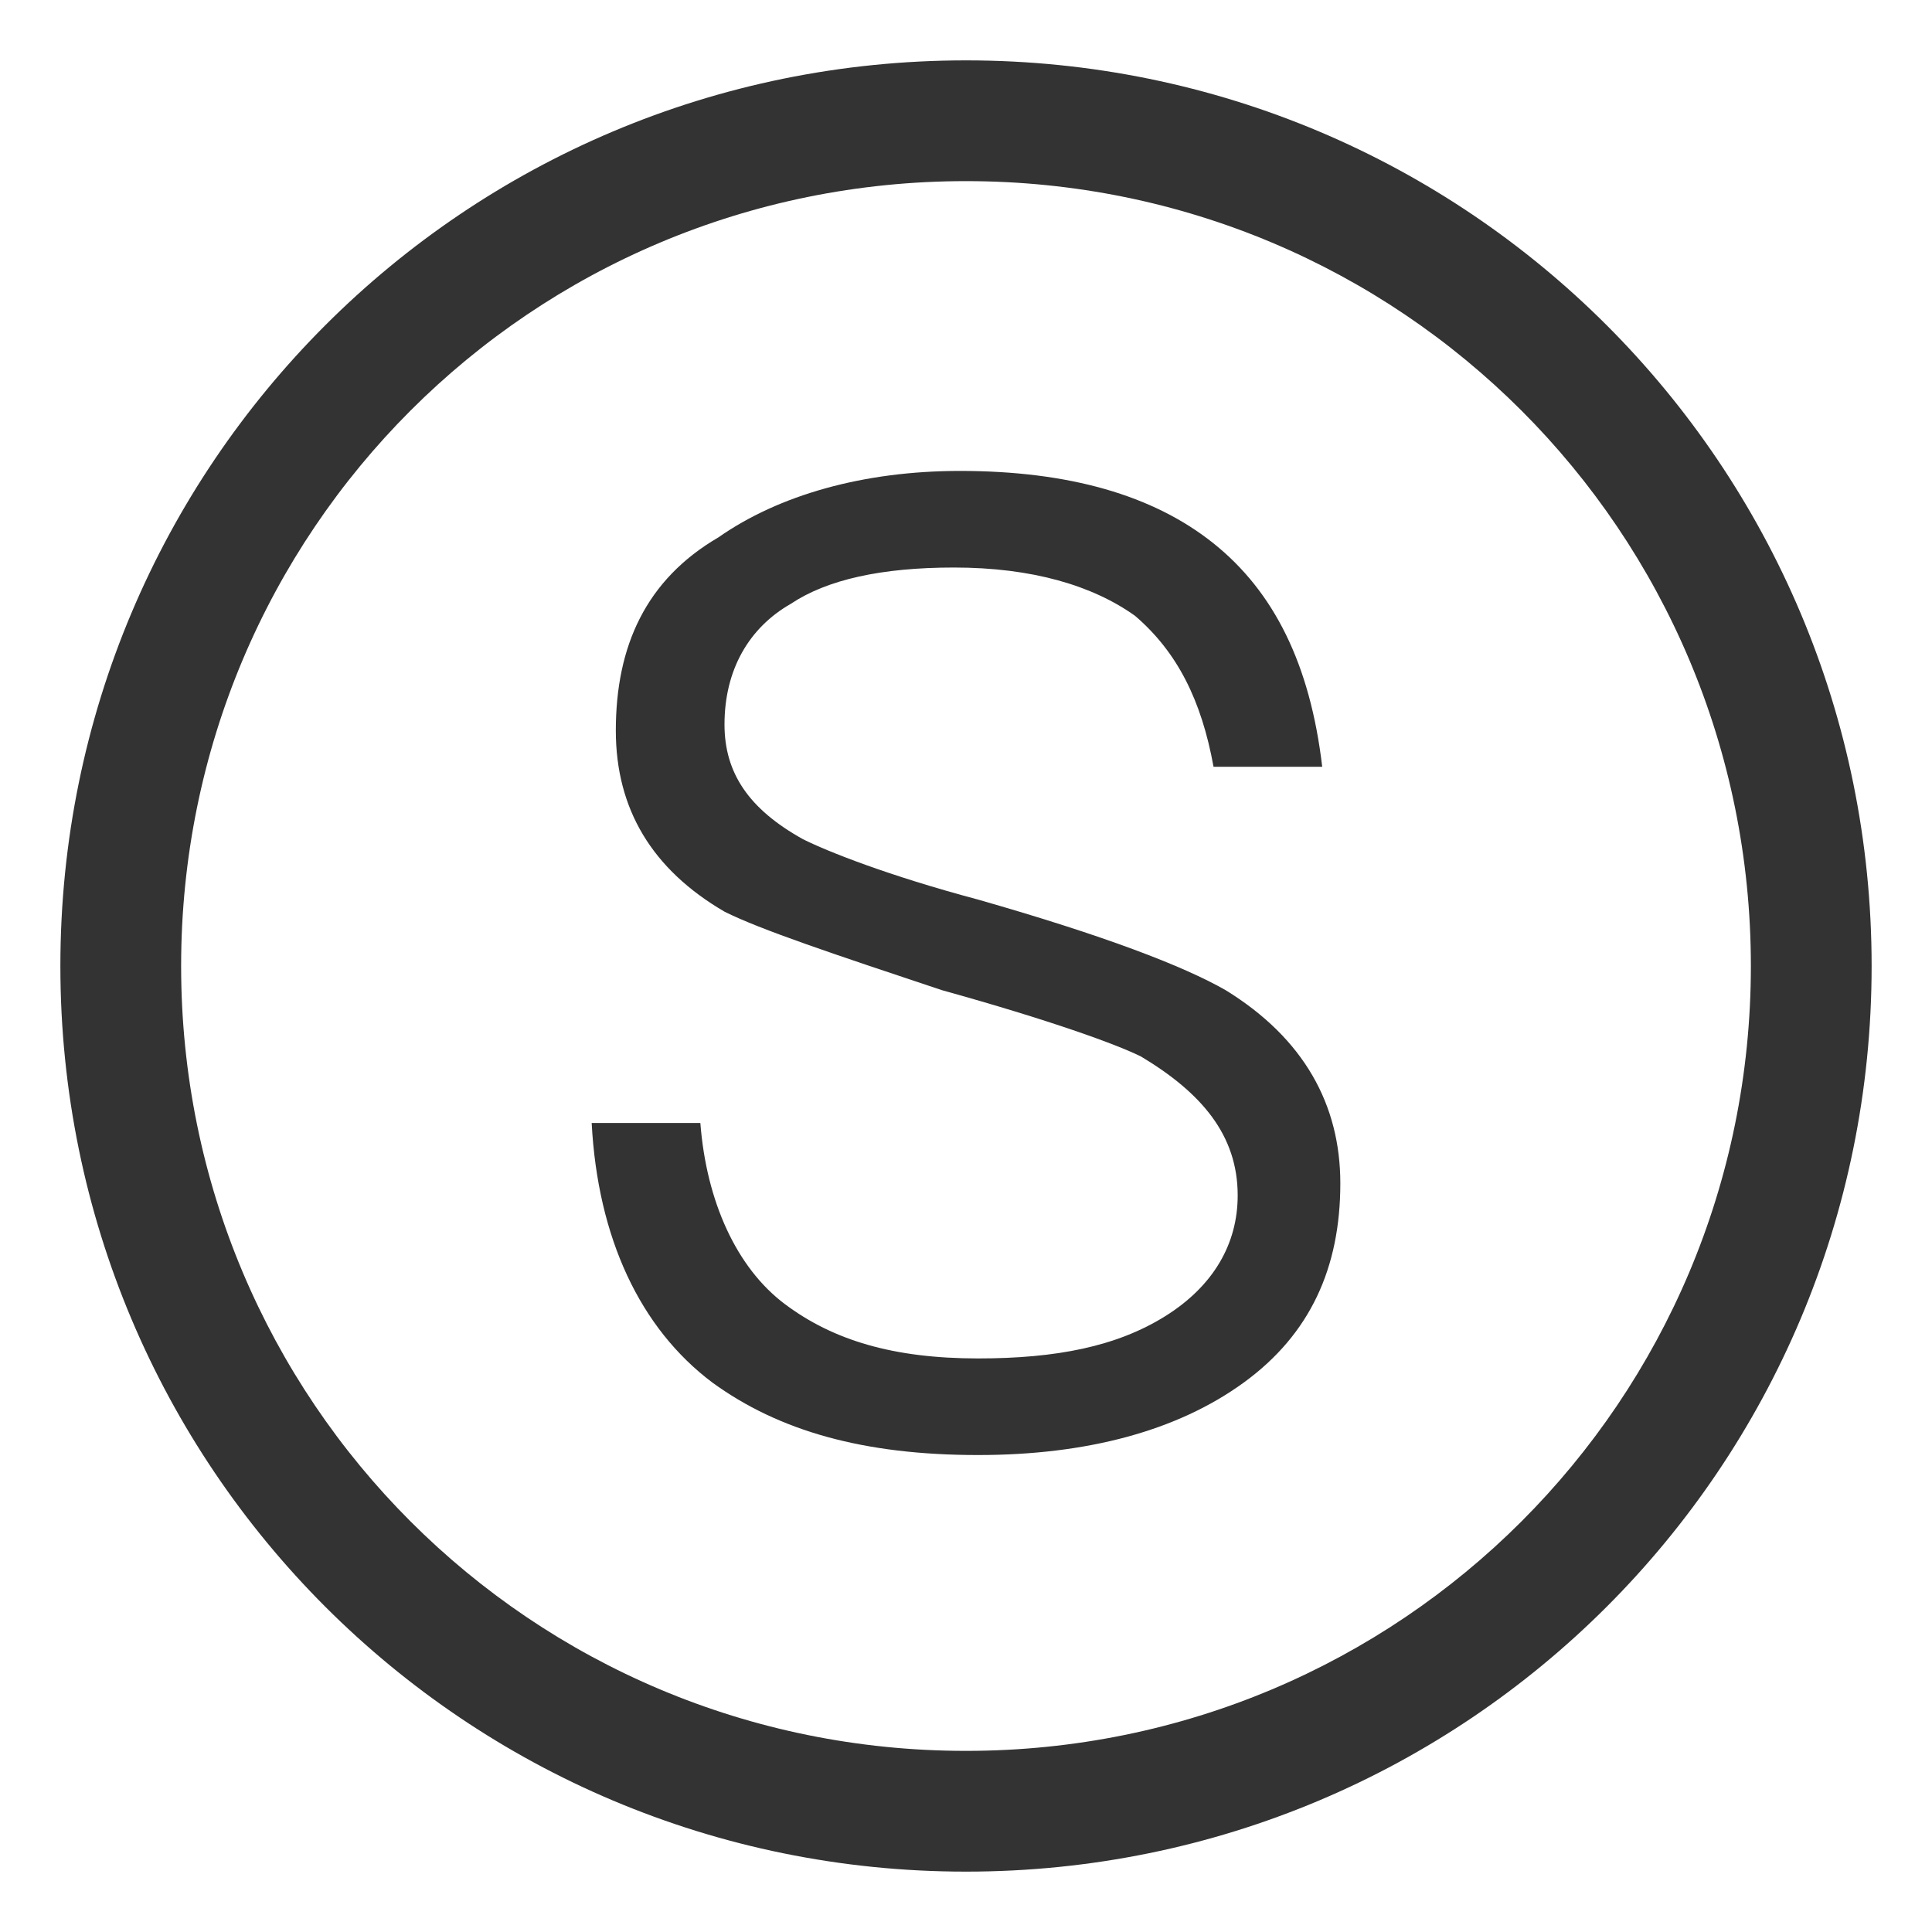
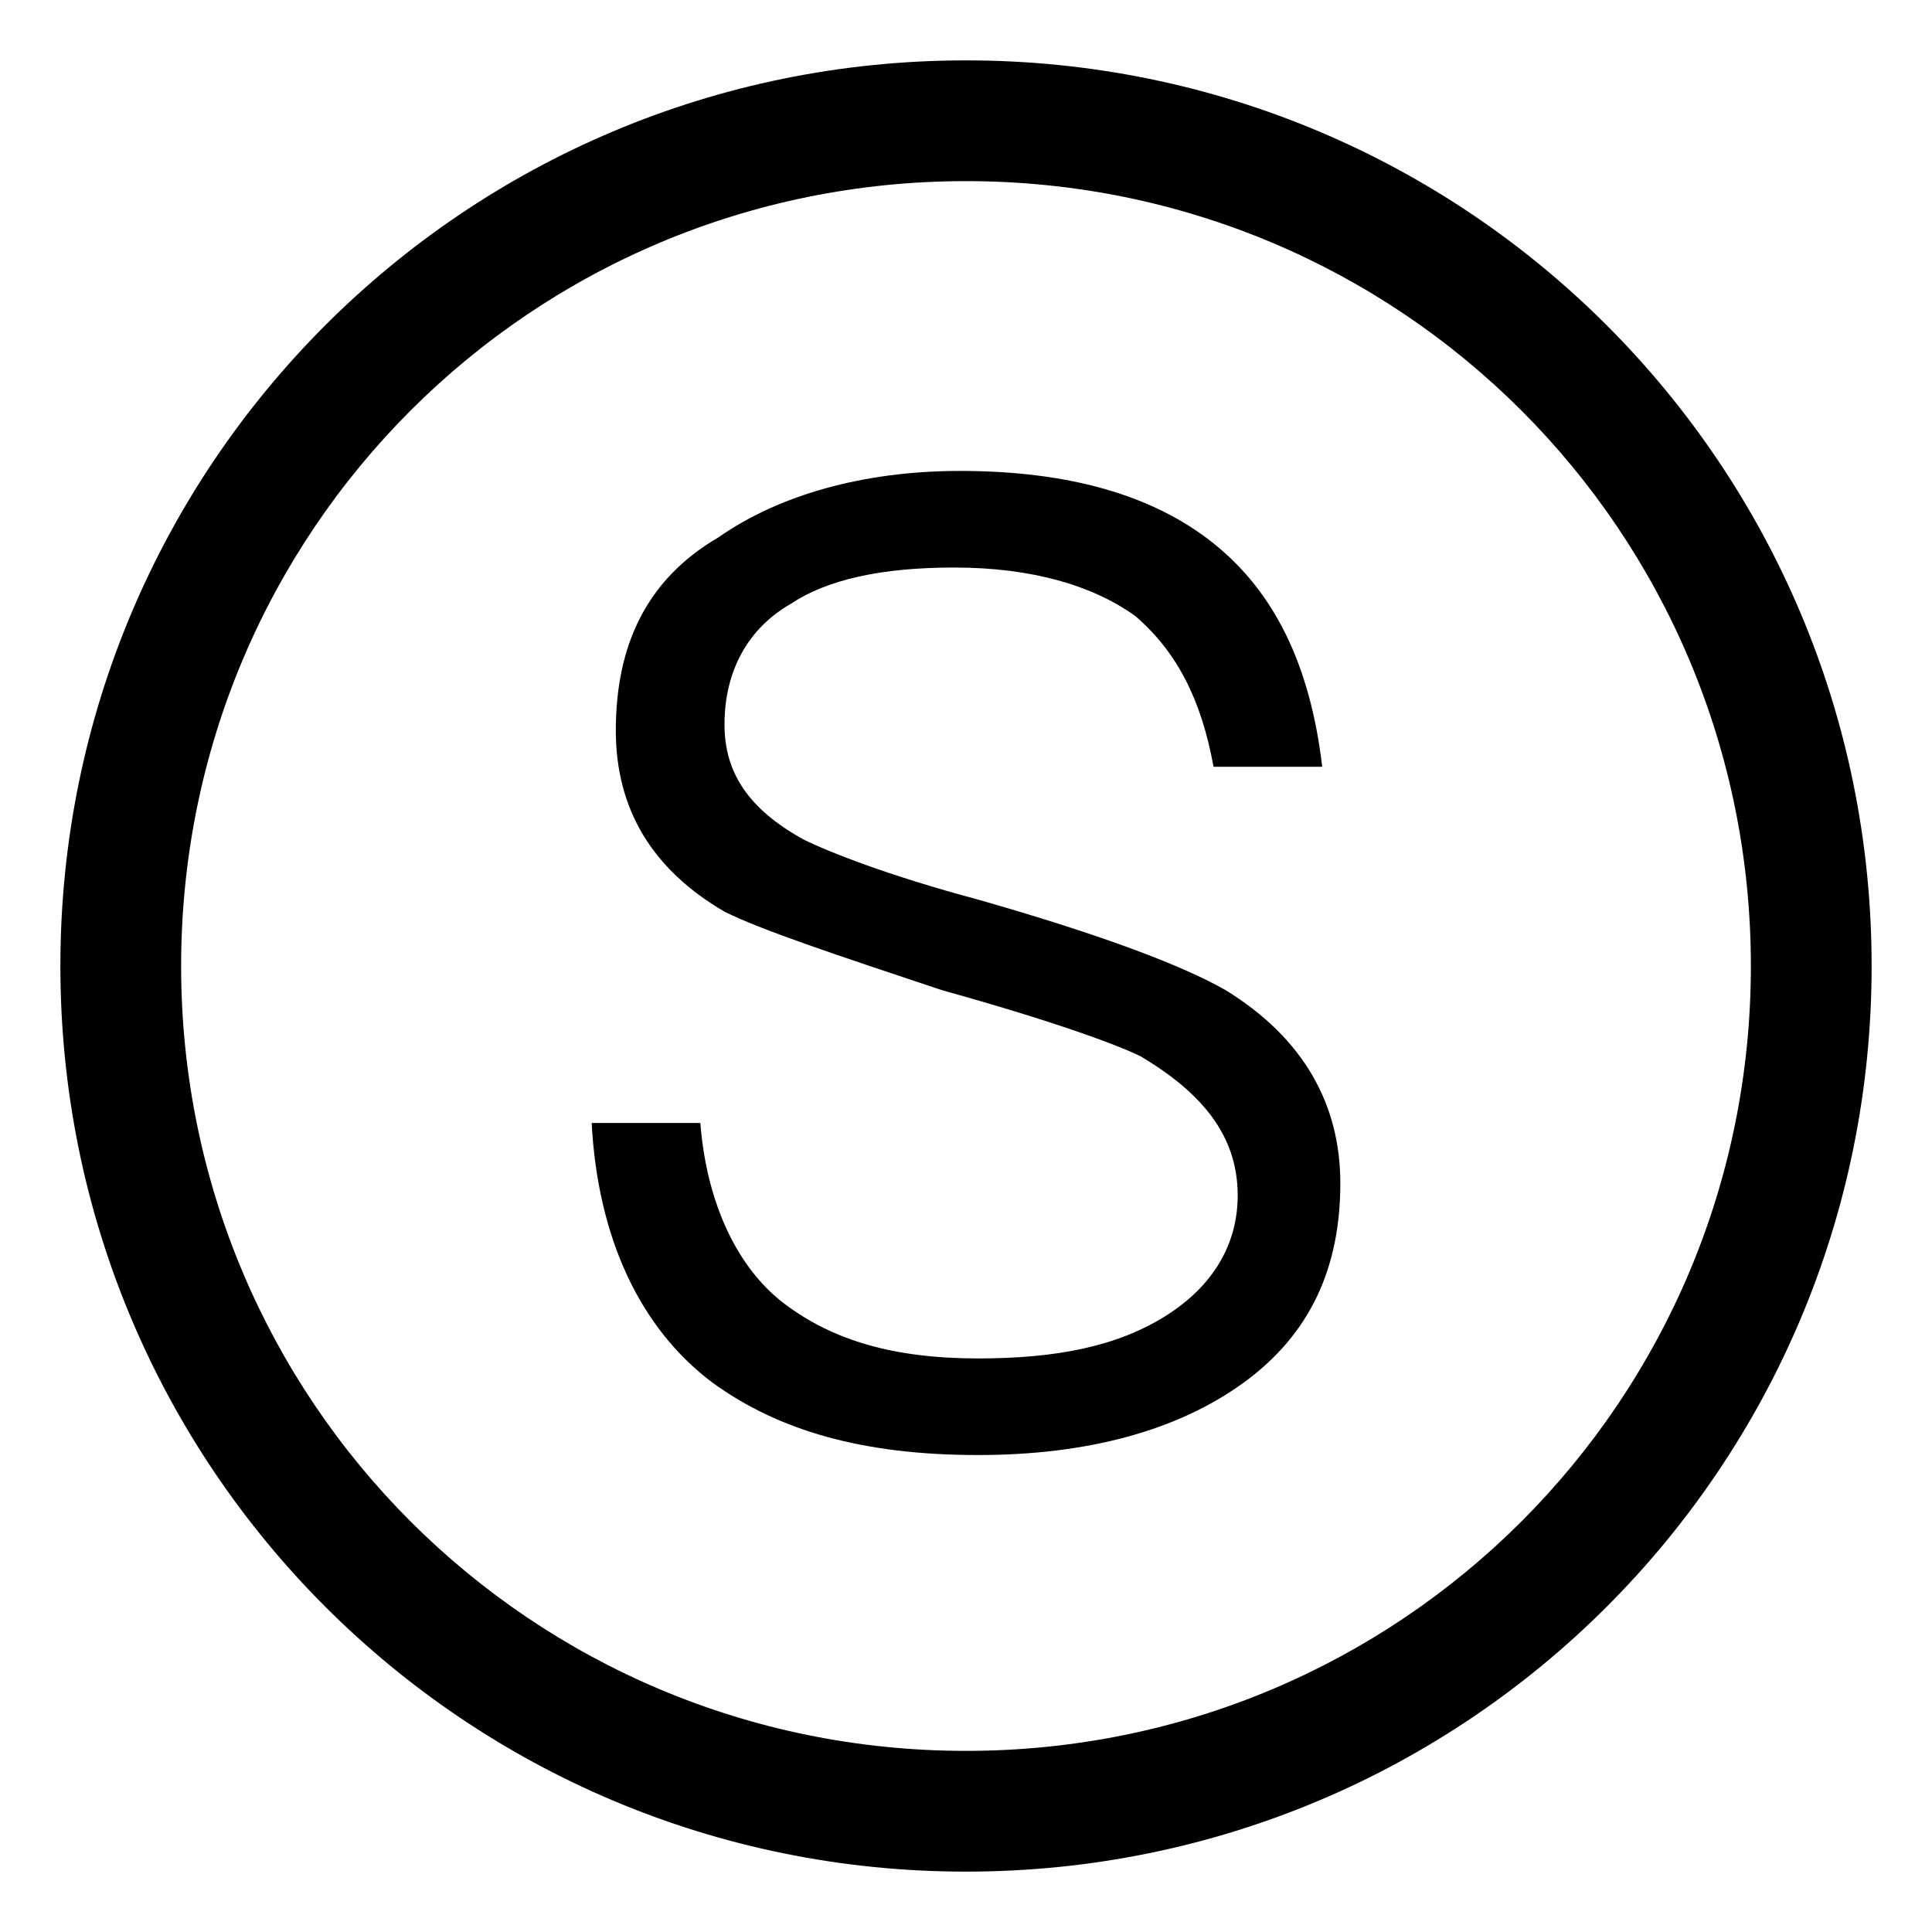
- <svg xmlns="http://www.w3.org/2000/svg" t="1639707158782" class="icon" viewBox="0 0 1024 1024" version="1.1" p-id="8217" width="32" height="32">
+ <svg xmlns="http://www.w3.org/2000/svg" t="1640680441611" class="icon" viewBox="0 0 1024 1024" version="1.1" p-id="15545" width="32" height="32">
  <defs>
    <style type="text/css" />
  </defs>
-   <path d="M512 32C246.4 32 32 246.4 32 512s214.4 480 480 480 480-214.4 480-480S777.6 32 512 32zM512 928C281.6 928 96 742.4 96 512S281.6 96 512 96s416 185.6 416 416S742.4 928 512 928z" p-id="8218" fill="#333333" />
-   <path d="M649.6 524.8c-22.4-12.8-64-28.8-131.2-48-48-12.8-80-25.6-92.8-32C396.8 428.8 384 409.6 384 384c0-28.8 12.8-51.2 35.2-64 19.2-12.8 48-19.2 86.4-19.2 41.6 0 73.6 9.6 96 25.6 22.4 19.2 35.2 44.8 41.6 80l57.6 0c-6.4-54.4-25.6-92.8-57.6-118.4-32-25.6-76.8-38.4-134.4-38.4-51.2 0-96 12.8-128 35.2-38.4 22.4-54.4 57.6-54.4 102.4 0 41.6 19.2 73.6 57.6 96 19.2 9.6 57.6 22.4 115.2 41.6 57.6 16 92.8 28.8 105.6 35.2 32 19.2 51.2 41.6 51.2 73.6 0 25.6-12.8 48-38.4 64-25.6 16-57.6 22.4-99.2 22.4-44.8 0-76.8-9.6-102.4-28.8-25.6-19.2-41.6-54.4-44.8-96L313.6 595.2c3.2 60.8 25.6 108.8 64 137.6 35.2 25.6 80 38.4 140.8 38.4 57.6 0 105.6-12.8 140.8-38.4 35.2-25.6 51.2-60.8 51.2-105.6C710.4 585.6 691.2 550.4 649.6 524.8z" p-id="8219" fill="#333333" />
+   <path d="M512 32C246.4 32 32 246.4 32 512s214.4 480 480 480 480-214.4 480-480S777.6 32 512 32zM512 928C281.6 928 96 742.4 96 512S281.6 96 512 96s416 185.6 416 416S742.4 928 512 928z" p-id="15546" />
+   <path d="M649.6 524.8c-22.4-12.8-64-28.8-131.2-48-48-12.8-80-25.6-92.8-32C396.8 428.8 384 409.6 384 384c0-28.8 12.8-51.2 35.2-64 19.2-12.8 48-19.2 86.4-19.2 41.6 0 73.6 9.6 96 25.6 22.4 19.2 35.2 44.8 41.6 80l57.6 0c-6.4-54.4-25.6-92.8-57.6-118.4-32-25.6-76.8-38.4-134.4-38.4-51.2 0-96 12.8-128 35.2-38.4 22.4-54.4 57.6-54.4 102.4 0 41.6 19.2 73.6 57.6 96 19.2 9.6 57.6 22.4 115.2 41.6 57.6 16 92.8 28.8 105.6 35.2 32 19.2 51.2 41.6 51.2 73.6 0 25.6-12.8 48-38.4 64-25.6 16-57.6 22.4-99.2 22.4-44.8 0-76.8-9.6-102.4-28.8-25.6-19.2-41.6-54.4-44.8-96L313.6 595.2c3.2 60.8 25.6 108.8 64 137.6 35.2 25.6 80 38.4 140.8 38.4 57.6 0 105.6-12.8 140.8-38.4 35.2-25.6 51.2-60.8 51.2-105.6C710.4 585.6 691.2 550.4 649.6 524.8z" p-id="15547" />
</svg>
